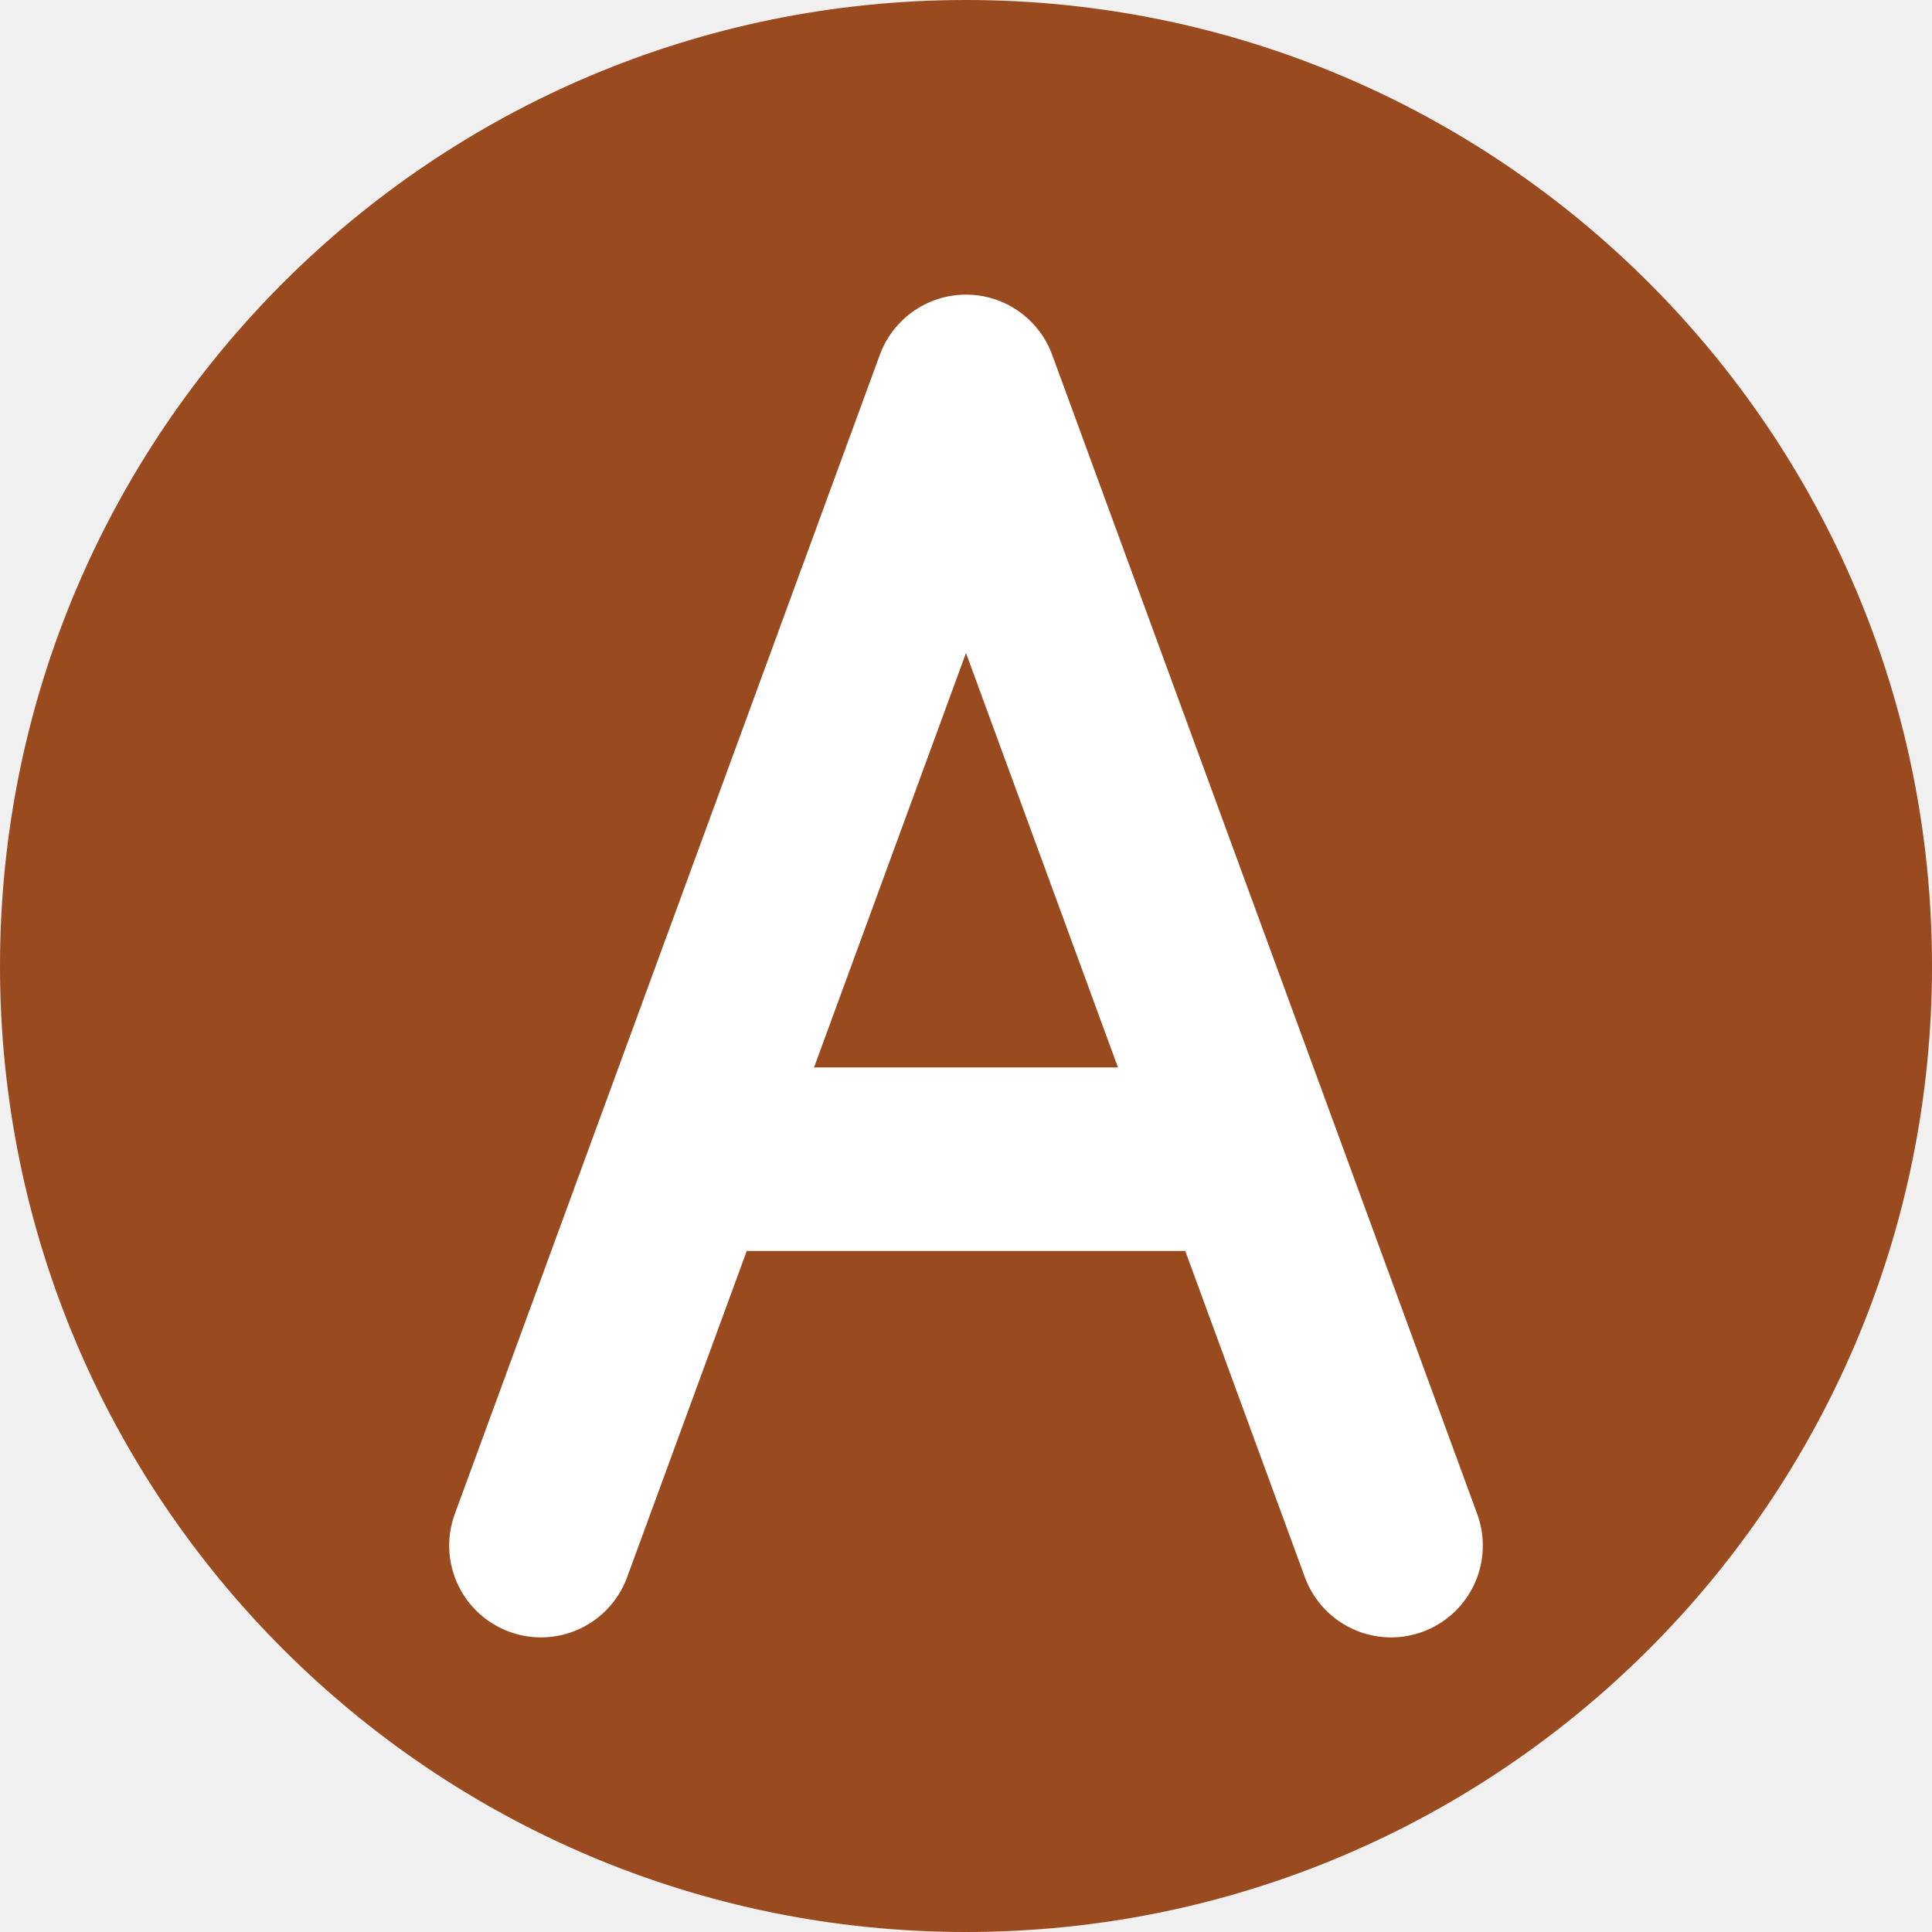
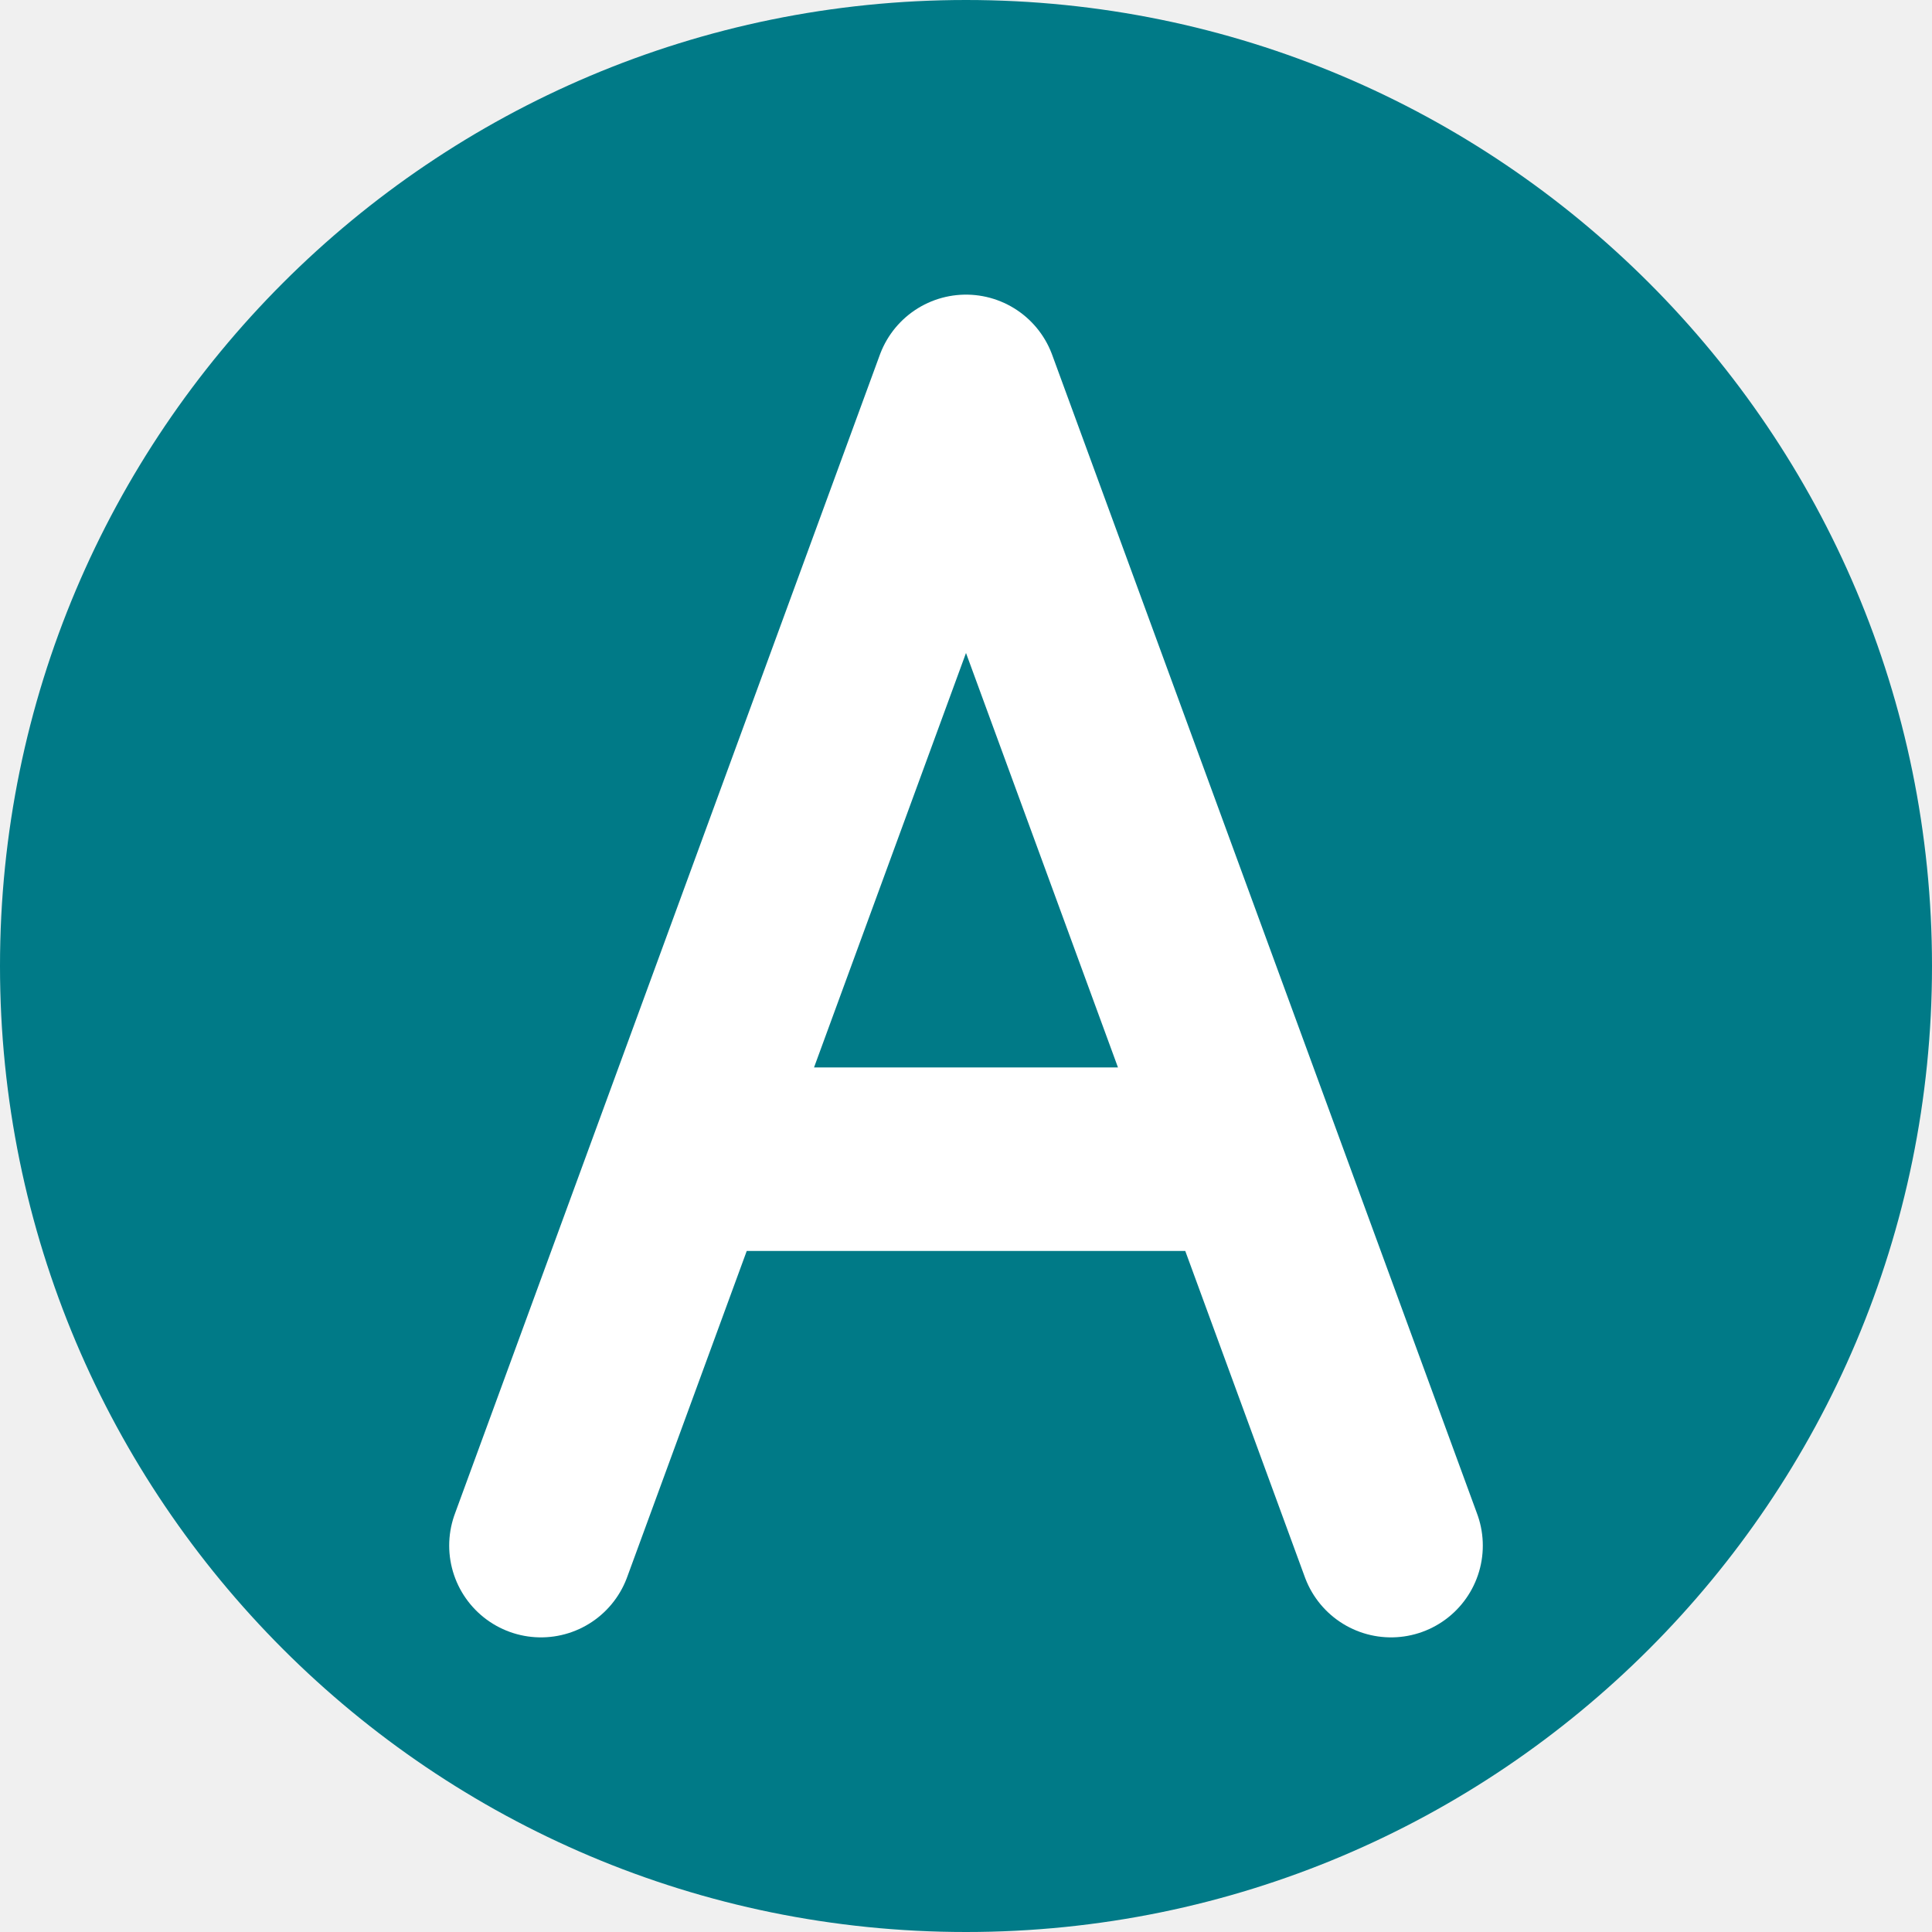
<svg xmlns="http://www.w3.org/2000/svg" viewBox="0 0 100 100">
-   <circle cx="50" cy="50" r="50" fill="#9a4a1f" />
+   <circle cx="50" cy="50" r="50" fill="#007a87" />
  <path d="M50 20L28 80M50 20L72 80M36 60L64 60" fill="none" stroke="#ffffff" stroke-width="9.5" stroke-linecap="round" />
</svg>
